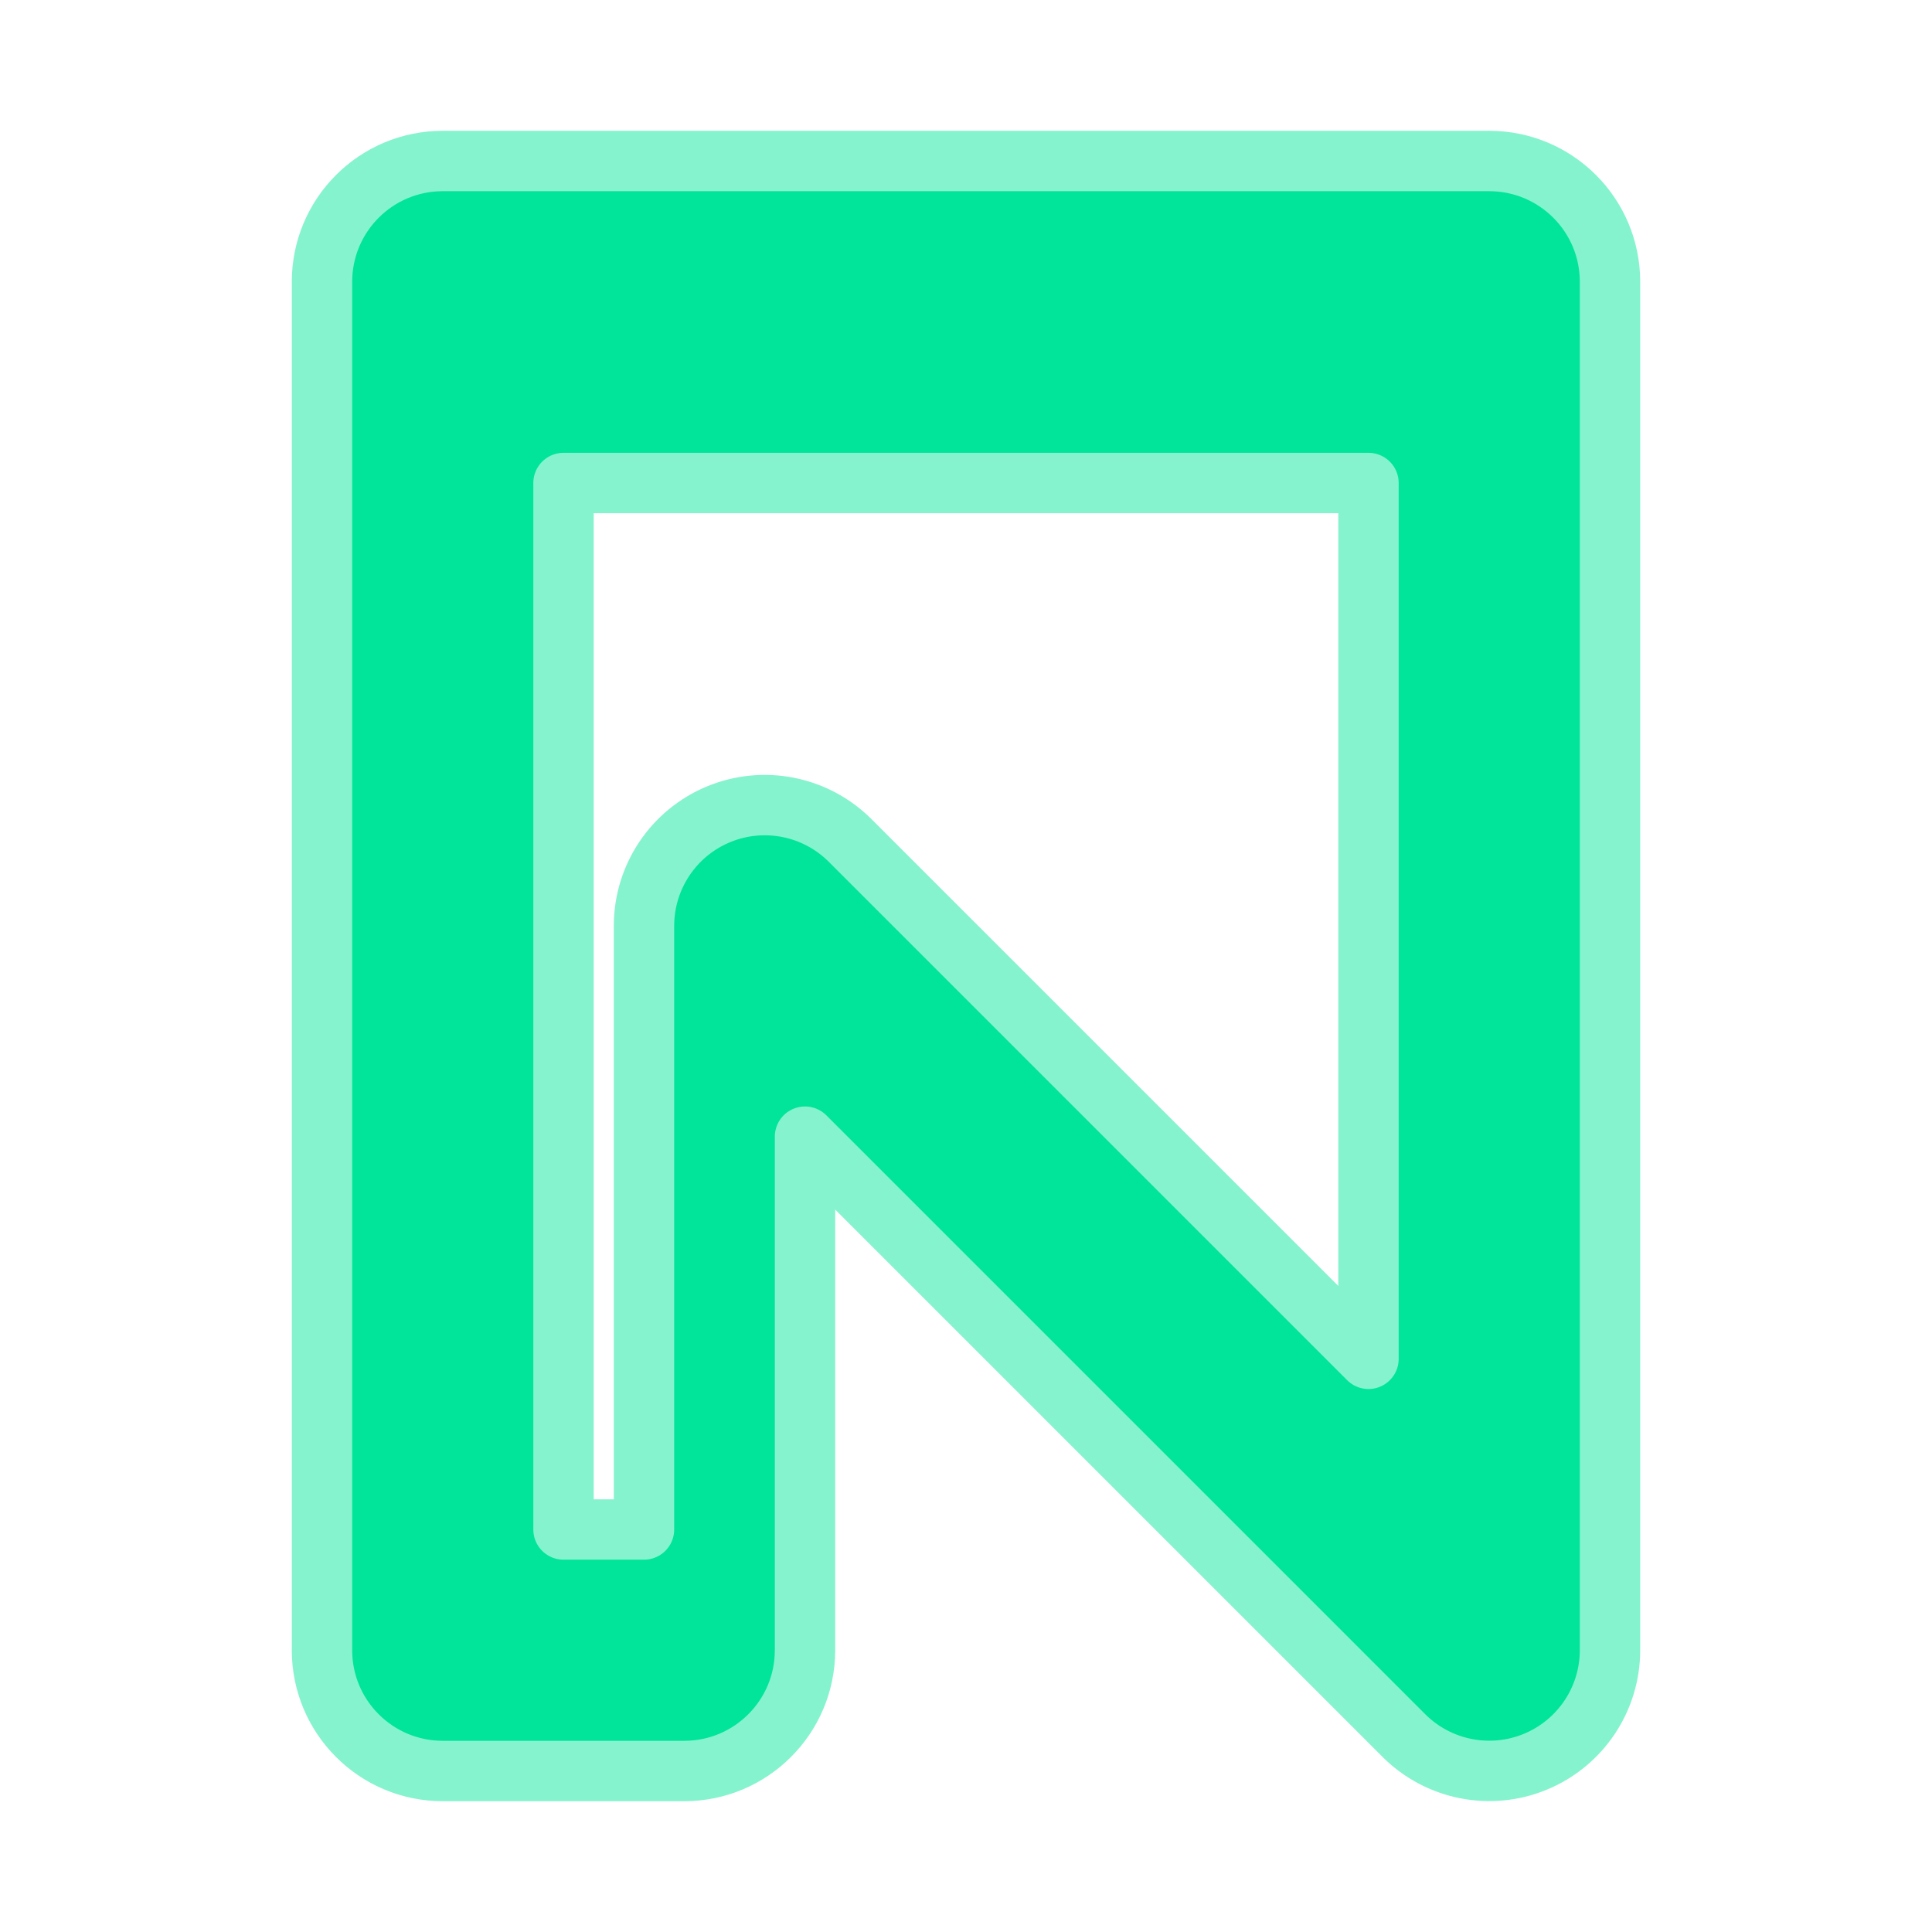
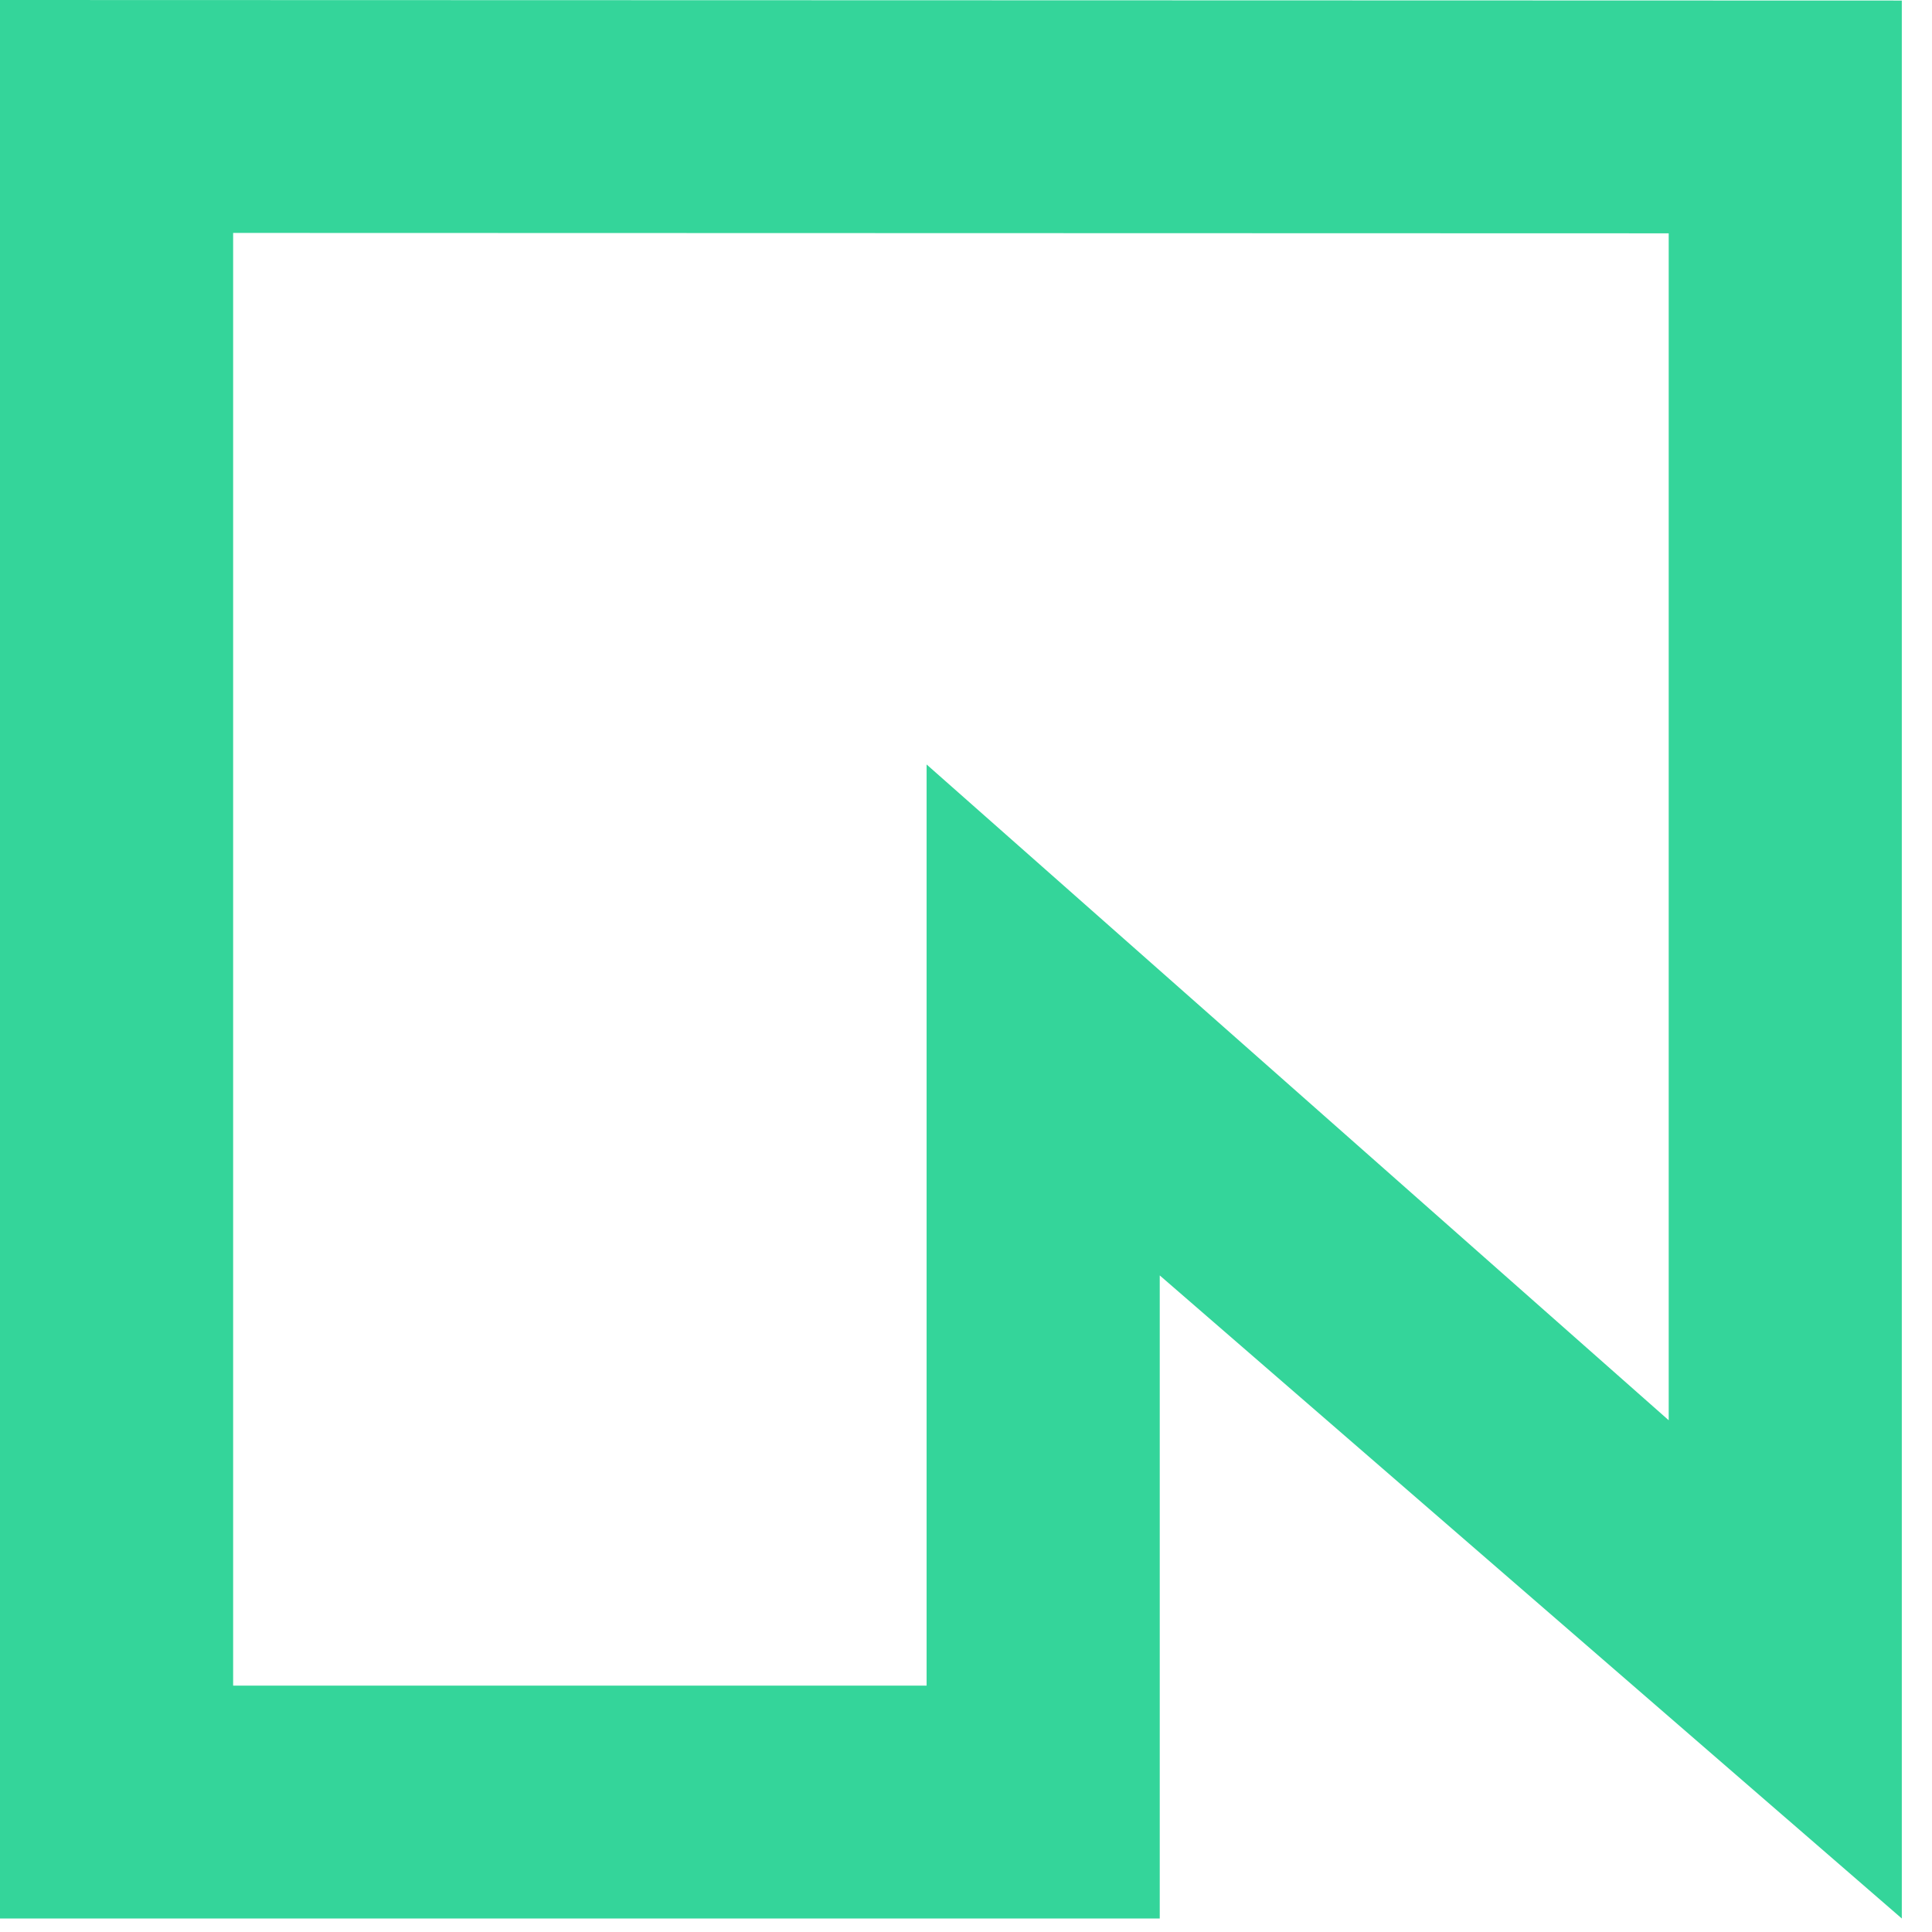
- <svg xmlns="http://www.w3.org/2000/svg" viewBox="0 0 24 24" role="img" aria-label="Neon (Serverless Postgres)">
-   <style>@keyframes tss_neon_fl{0%{fill-opacity:0.28}36%,84%{fill-opacity:1}100%{fill-opacity:0.28}}.tss_neon_fl{animation:tss_neon_fl 3.6s cubic-bezier(0.22,1,0.36,1) infinite}@keyframes tss_neon_sp0{0%,0%{stroke-dashoffset:100;stroke-opacity:1}30%,78%{stroke-dashoffset:0;stroke-opacity:0.25}100%{stroke-dashoffset:-100;stroke-opacity:1}}.tss_neon_sp0{stroke-dasharray:100;animation:tss_neon_sp0 3.6s cubic-bezier(0.22,1,0.36,1) infinite}@keyframes tss_neon_sp1{0%,6%{stroke-dashoffset:100;stroke-opacity:1}35%,78%{stroke-dashoffset:0;stroke-opacity:0.25}100%{stroke-dashoffset:-100;stroke-opacity:1}}.tss_neon_sp1{stroke-dasharray:100;animation:tss_neon_sp1 3.6s cubic-bezier(0.22,1,0.36,1) infinite}@media (prefers-reduced-motion: reduce){.tss_neon_fl{animation:none!important;fill-opacity:1!important}.tss_neon_sp0{animation:none!important;stroke-dashoffset:0!important;stroke-opacity:0!important}.tss_neon_sp1{animation:none!important;stroke-dashoffset:0!important;stroke-opacity:0!important}}</style>
-   <path class="tss_neon_fl" fill="#00E599" fill-rule="evenodd" d="M4 3.5A1.5 1.5 0 0 1 5.5 2h13A1.5 1.5 0 0 1 20 3.5v17a1.5 1.5 0 0 1-2.56 1.06L10 14.12V20.5A1.5 1.5 0 0 1 8.5 22h-3A1.5 1.5 0 0 1 4 20.5v-17zm3 2.5v13h1v-7.5a1.5 1.5 0 0 1 2.56-1.06L17 16.88V6H7z" />
-   <path class="tss_neon_sp0" pathLength="100" fill="none" stroke="#85F3CE" stroke-width="0.75" stroke-linecap="round" stroke-linejoin="round" d="M4 3.5 A1.5 1.5 0 0 1 5.5 2 h13 A1.5 1.5 0 0 1 20 3.5 v17 a1.5 1.5 0 0 1 -2.56 1.06 L10 14.12 V20.5 A1.5 1.5 0 0 1 8.5 22 h-3 A1.5 1.5 0 0 1 4 20.5 v-17 Z" />
-   <path class="tss_neon_sp1" pathLength="100" fill="none" stroke="#85F3CE" stroke-width="0.75" stroke-linecap="round" stroke-linejoin="round" d="M7 6 v13 h1 v-7.5 a1.5 1.5 0 0 1 2.56 -1.06 L17 16.88 V6 H7 Z" />
+ <svg xmlns="http://www.w3.org/2000/svg" viewBox="0 0 128 128" role="img" aria-label="Neon (Serverless Postgres)">
+   <style>@keyframes tss_neon_fill{0%,20%{fill-opacity:0}35%,100%{fill-opacity:1}}@keyframes tss_neon_trace{0%{stroke-dashoffset:100;opacity:1}30%{stroke-dashoffset:0;opacity:1}40%,100%{stroke-dashoffset:0;opacity:0}}.tss_neon_fill{animation:tss_neon_fill 8s ease-out infinite}.tss_neon_trace{stroke-dasharray:100;animation:tss_neon_trace 8s ease-out infinite}@media (prefers-reduced-motion: reduce){.tss_neon_fill{animation:none!important;fill-opacity:1!important}.tss_neon_trace{animation:none!important;opacity:0!important}}</style>
+   <g transform="scale(2)">
+     <path class="tss_neon_fill" fill="#34D59A" d="M63 0.018V63.553L38.418 42.25V63.553H0V0L63 0.018ZM7.723 55.839H30.695V25.324L55.278 47.048V7.729L7.723 7.716V55.839Z" />
+     <path class="tss_neon_trace" pathLength="100" fill="none" stroke="#34D59A" stroke-width="0.75" stroke-linecap="round" stroke-linejoin="round" opacity="0" d="M63 0.018V63.553L38.418 42.25V63.553H0V0L63 0.018ZM7.723 55.839H30.695V25.324L55.278 47.048V7.729L7.723 7.716V55.839Z" />
+   </g>
</svg>
